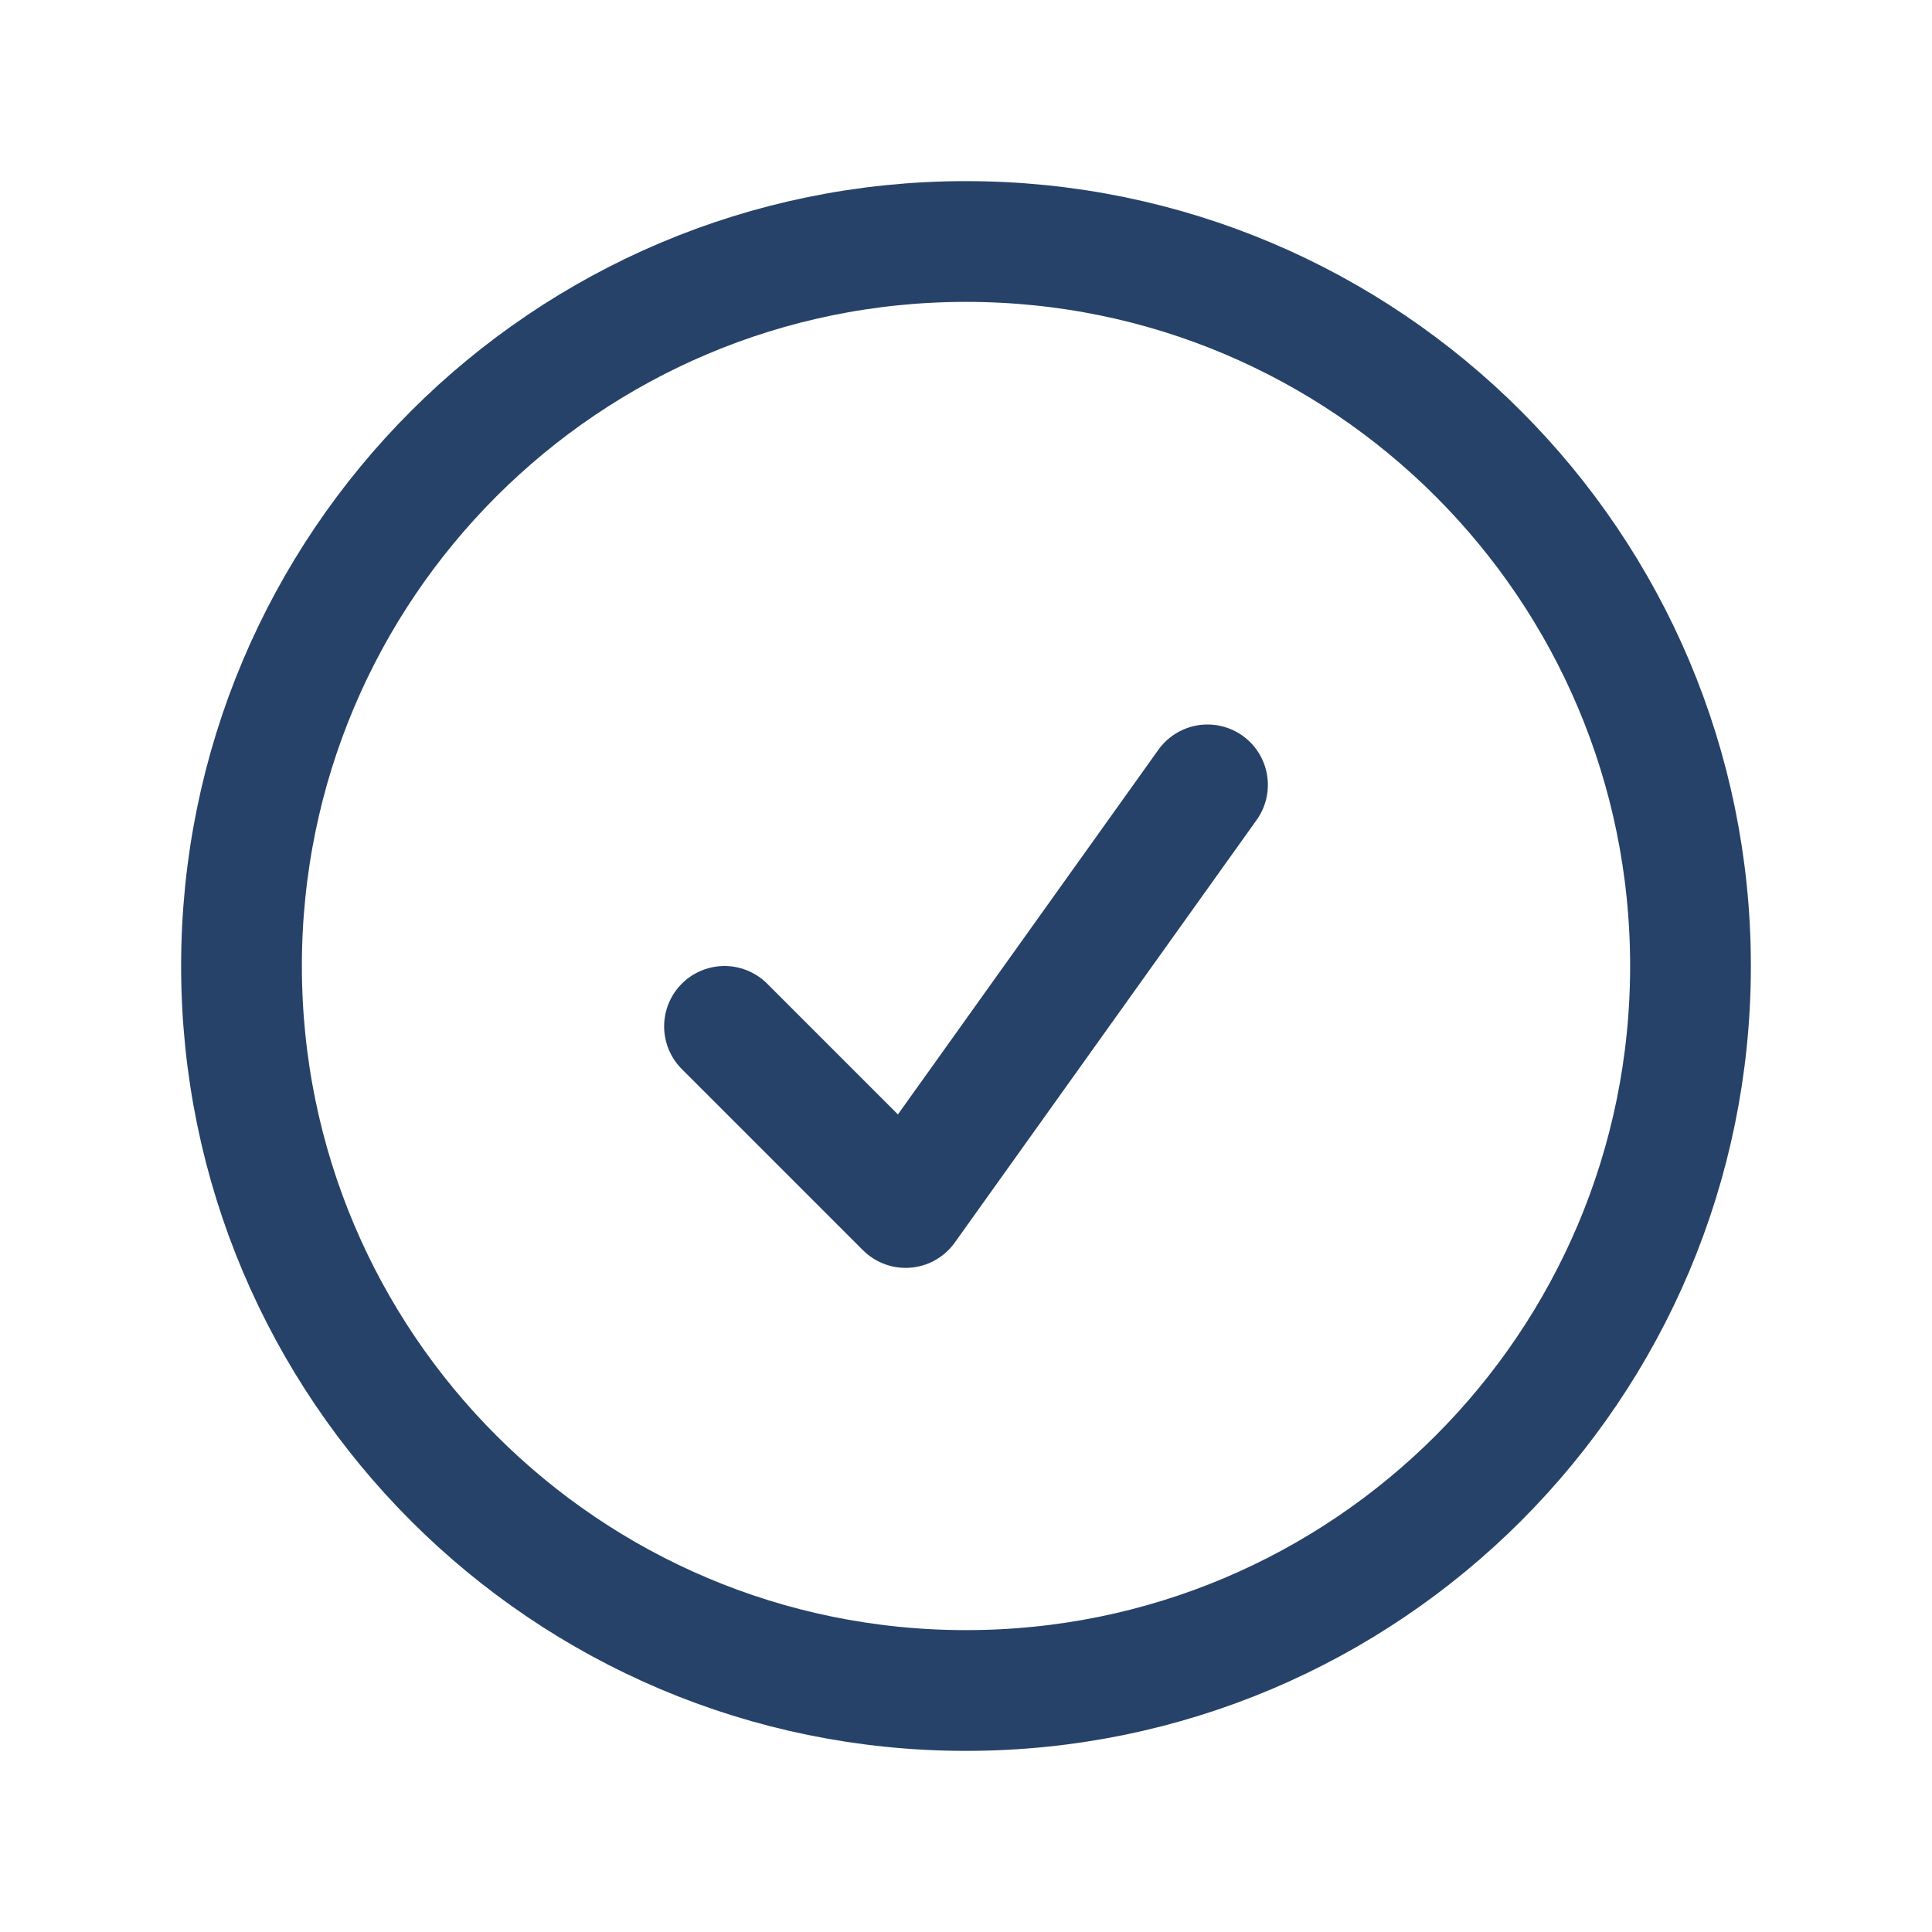
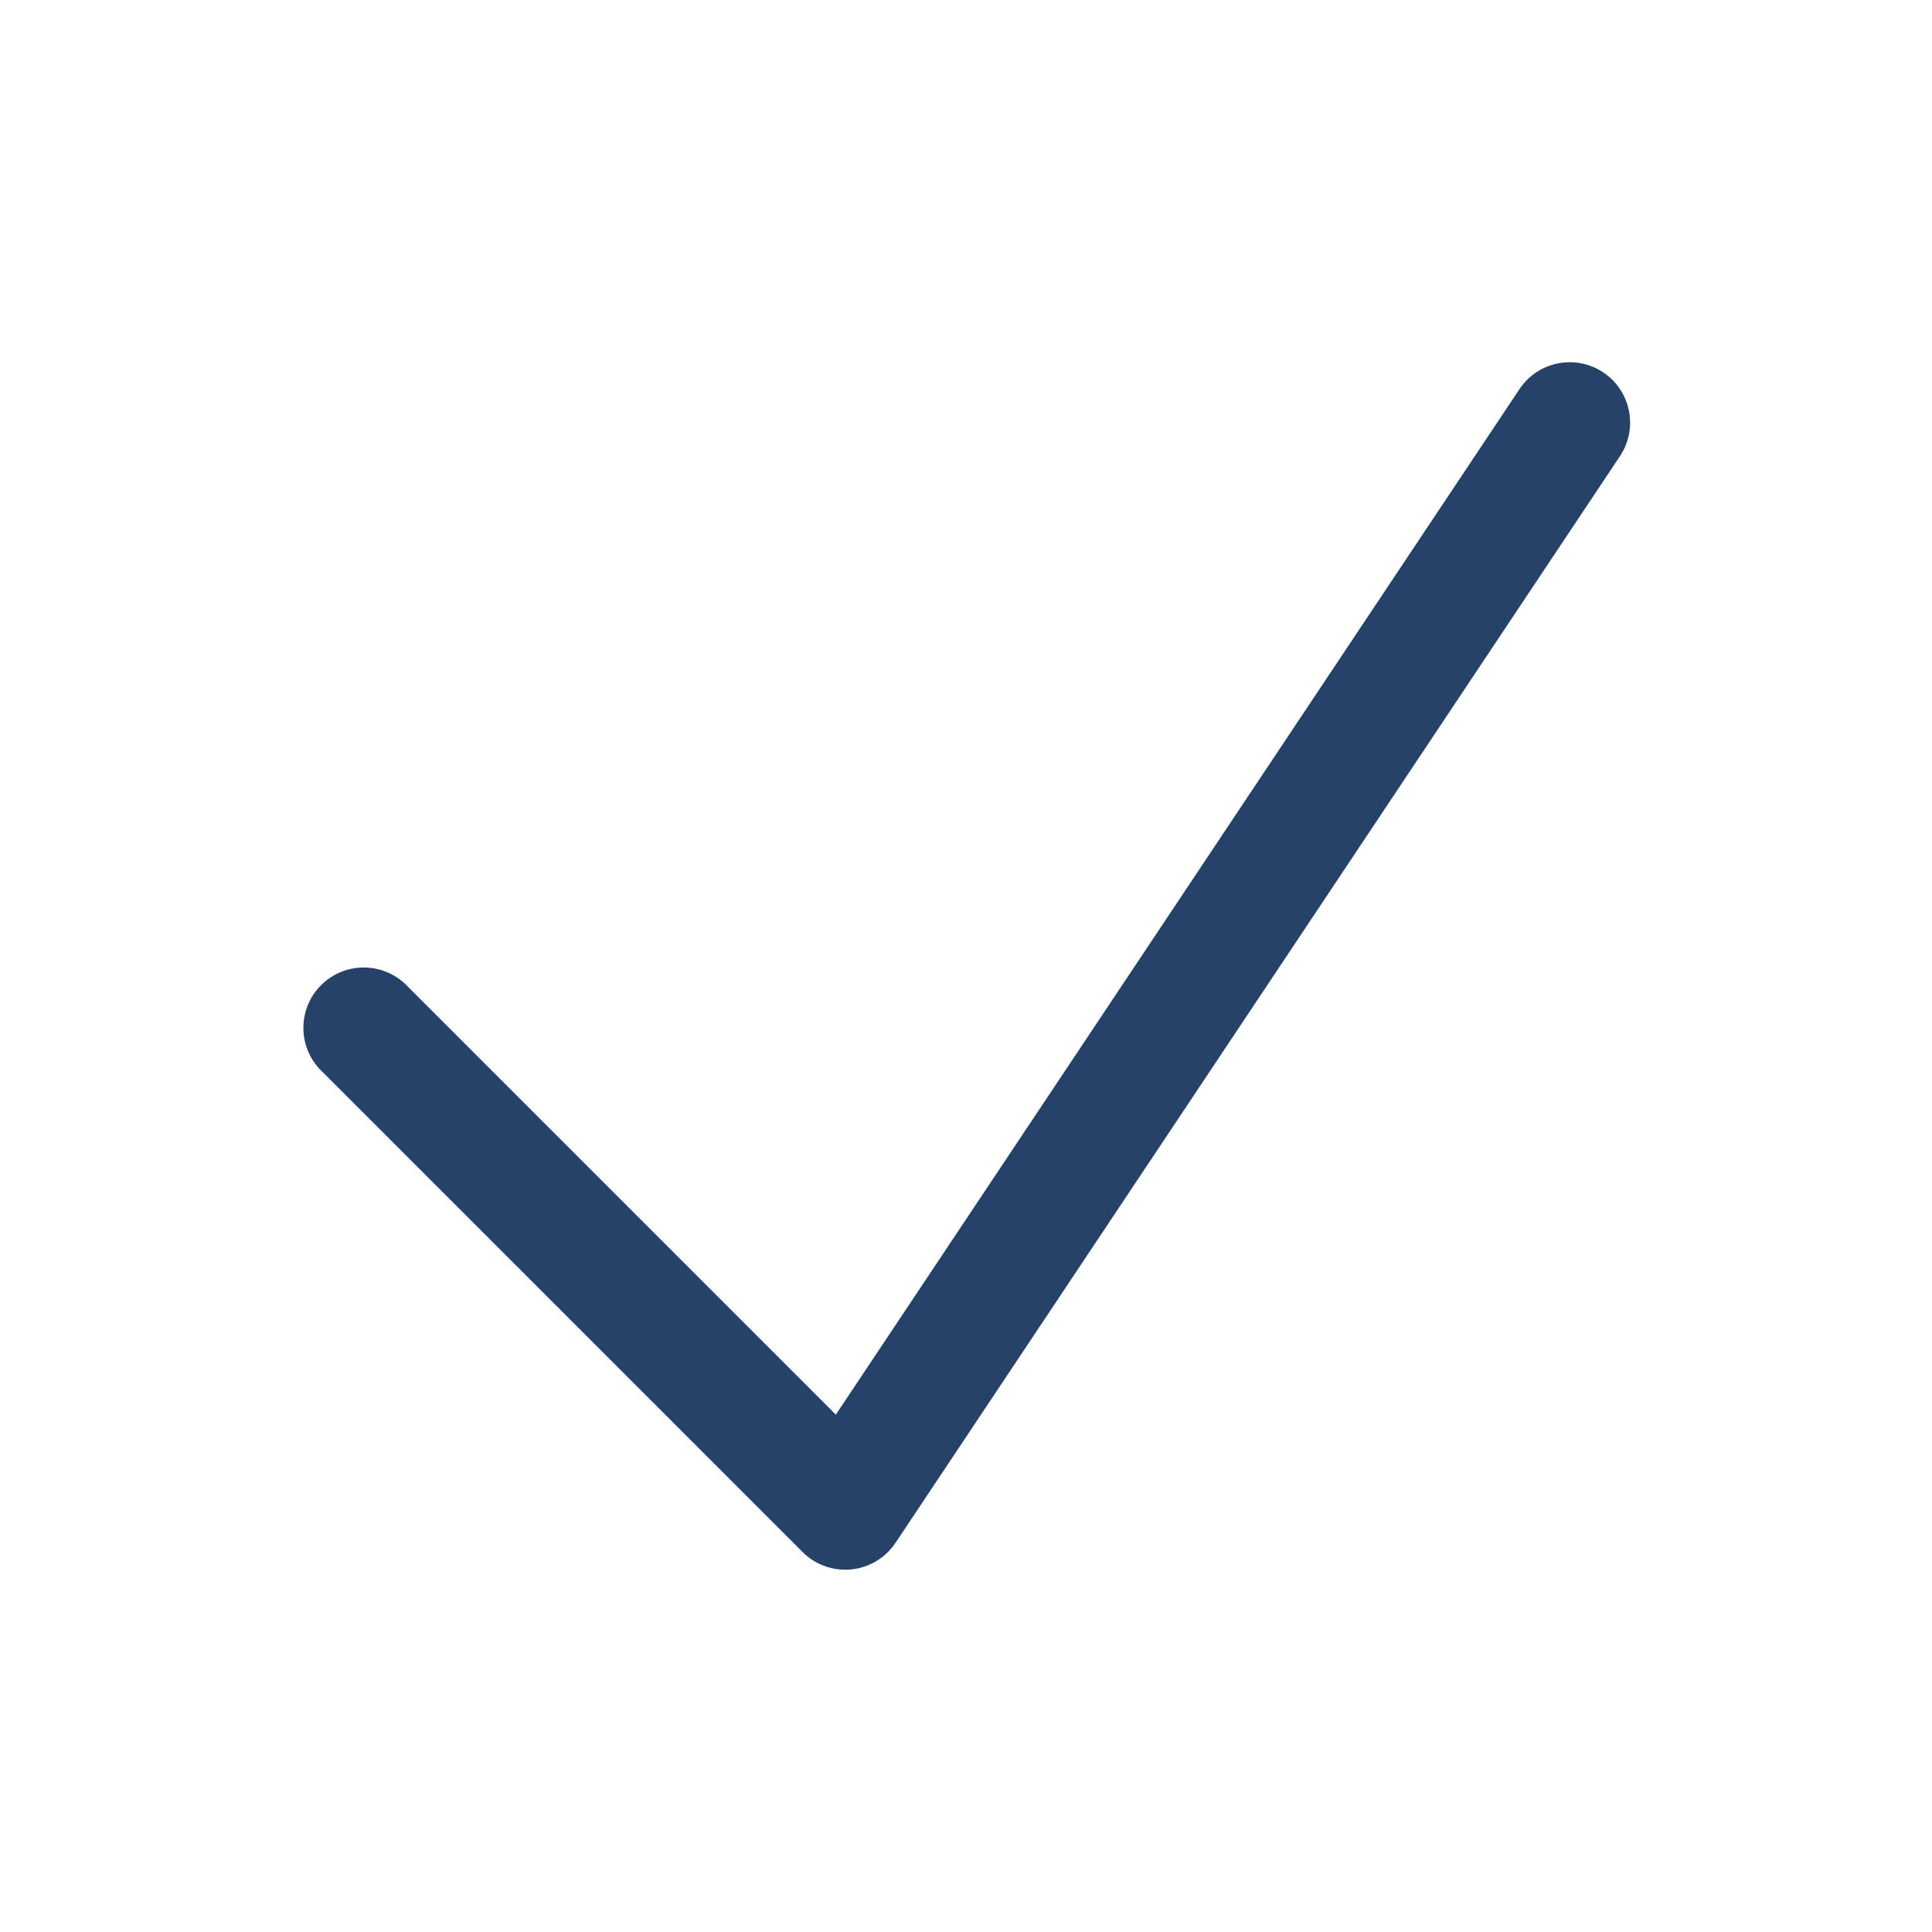
- <svg xmlns="http://www.w3.org/2000/svg" fill="none" viewBox="0 0 24 24" stroke-width="1.5" stroke="#274268" class="size-6">
-   <path stroke-linecap="round" stroke-linejoin="round" d="M9 12.75 11.25 15 15 9.75M21 12a9 9 0 1 1-18 0 9 9 0 0 1 18 0Z" />
+ <svg xmlns="http://www.w3.org/2000/svg" viewBox="0 0 24 24" fill="#274268" class="size-6">
+   <path fill-rule="evenodd" d="M19.916 4.626a.75.75 0 0 1 .208 1.04l-9 13.5a.75.75 0 0 1-1.154.114l-6-6a.75.75 0 0 1 1.06-1.06l5.353 5.353 8.493-12.74a.75.75 0 0 1 1.04-.207Z" clip-rule="evenodd" />
</svg>
